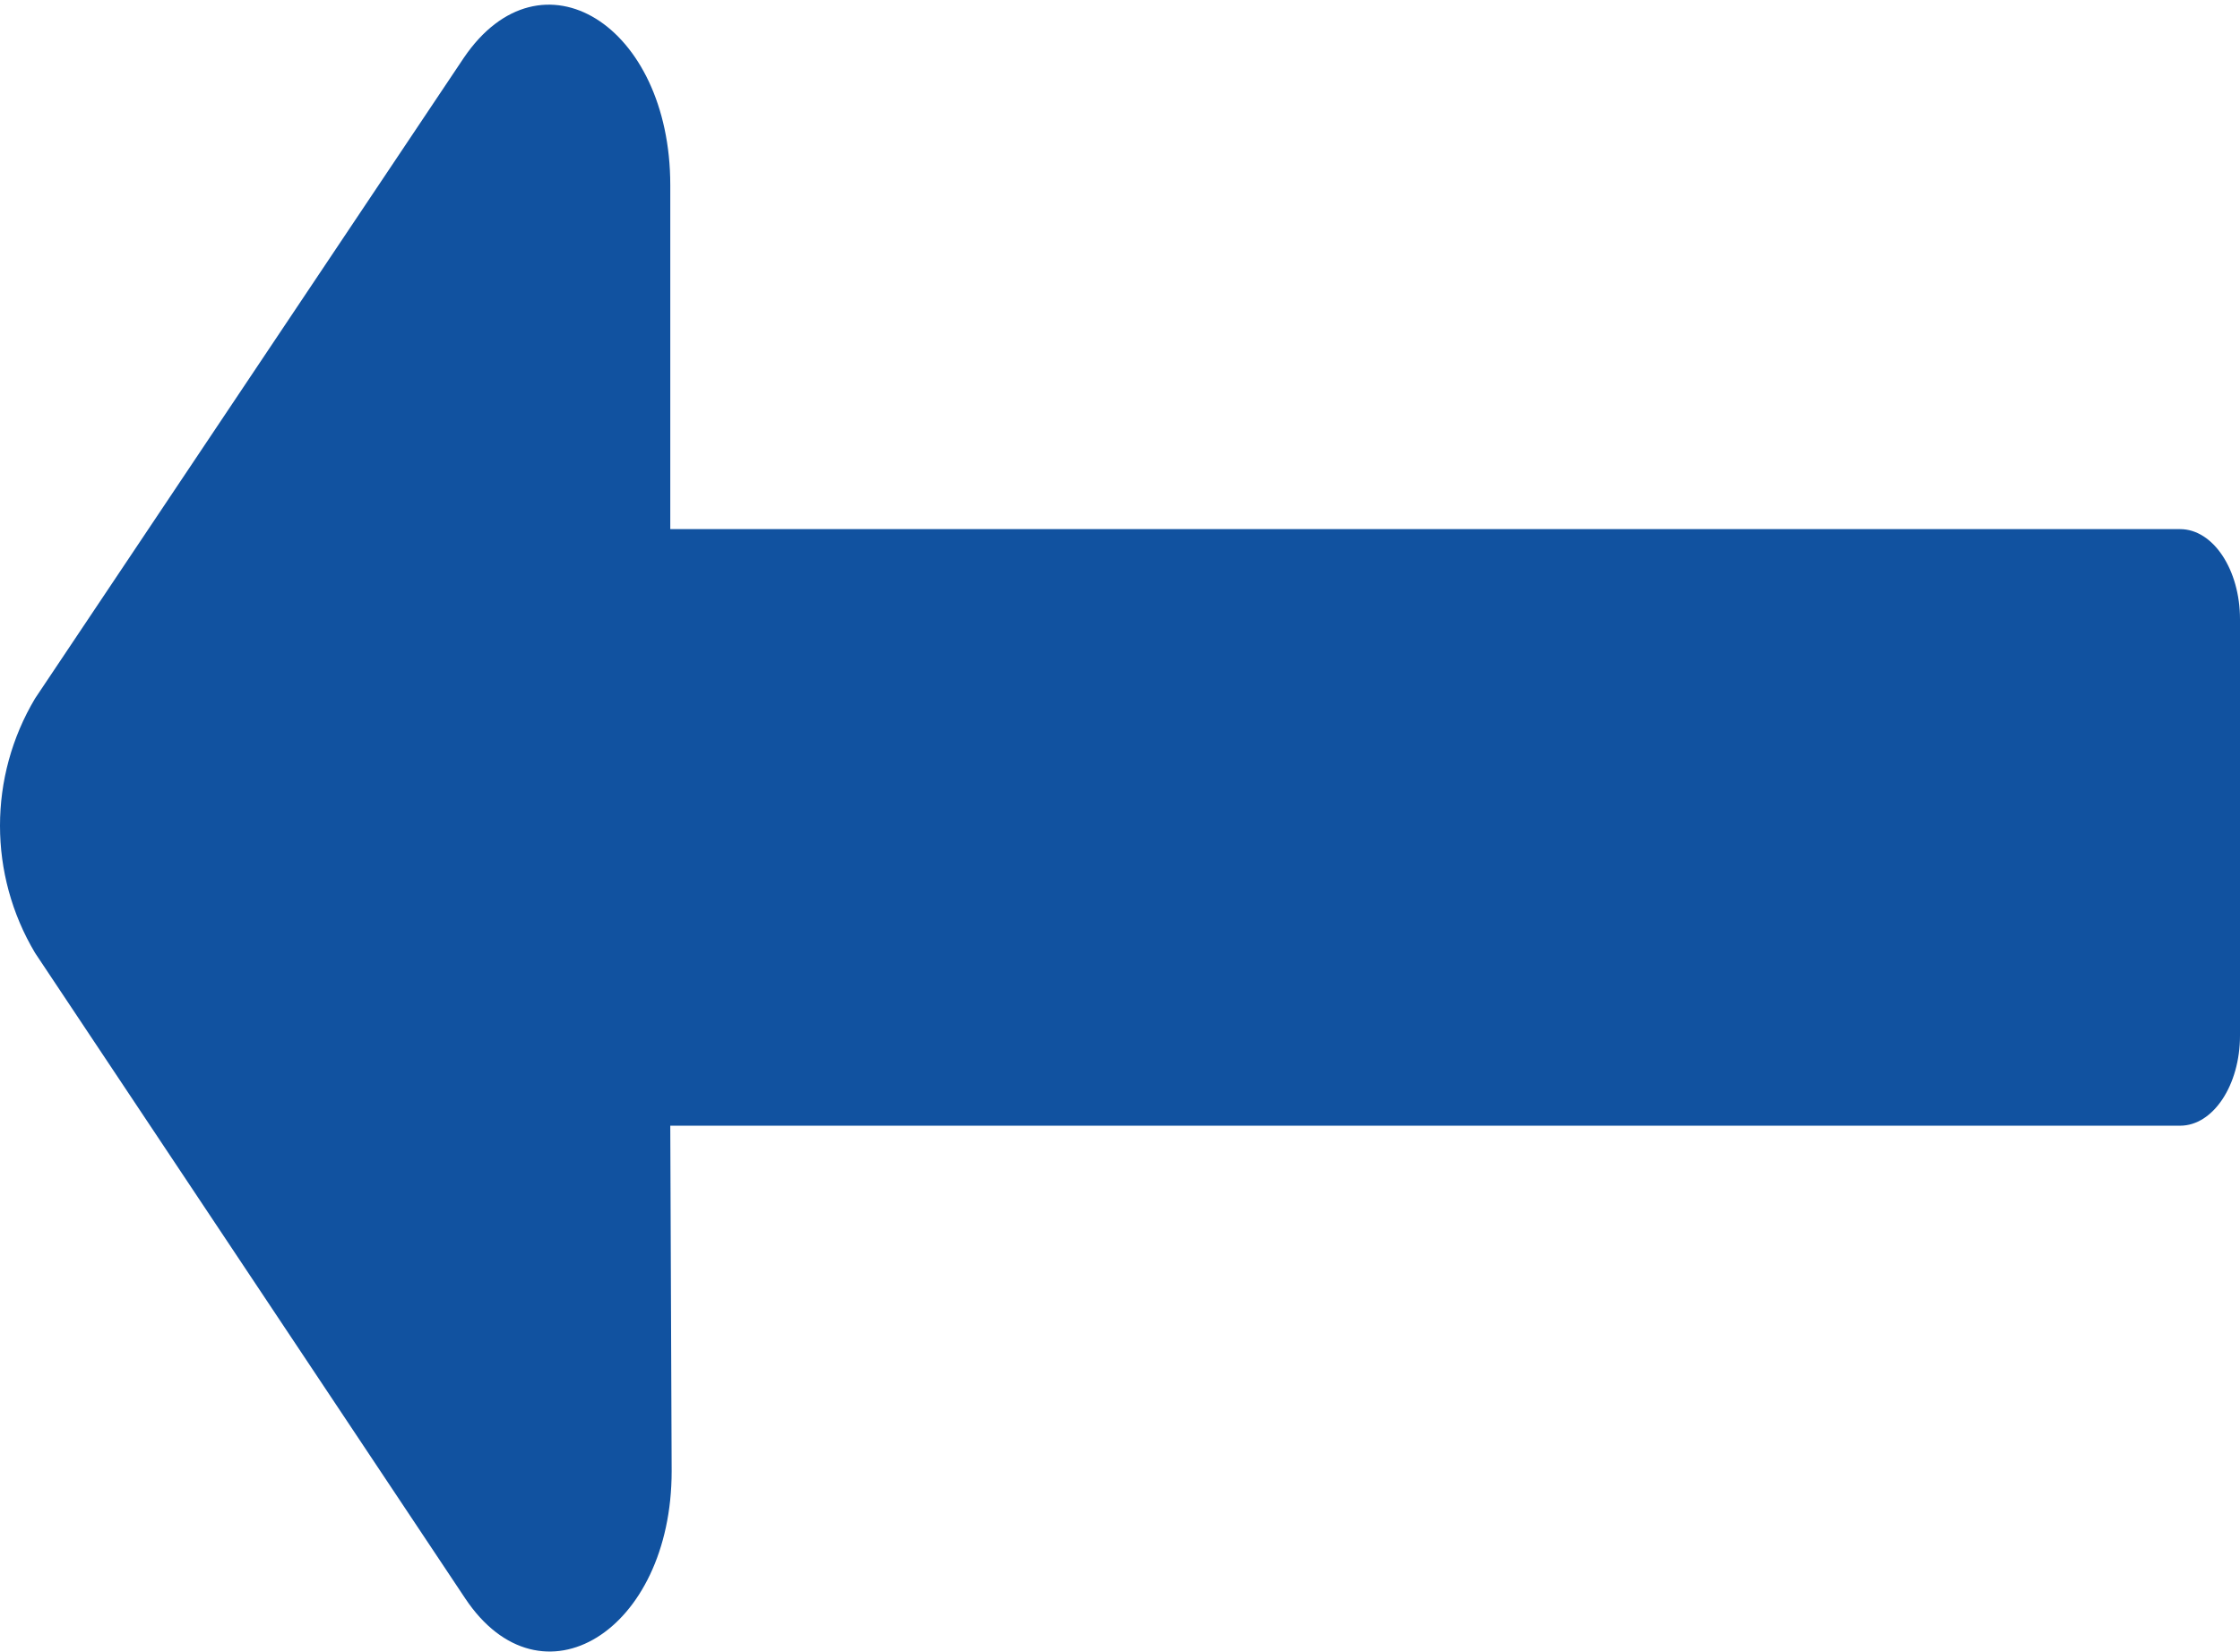
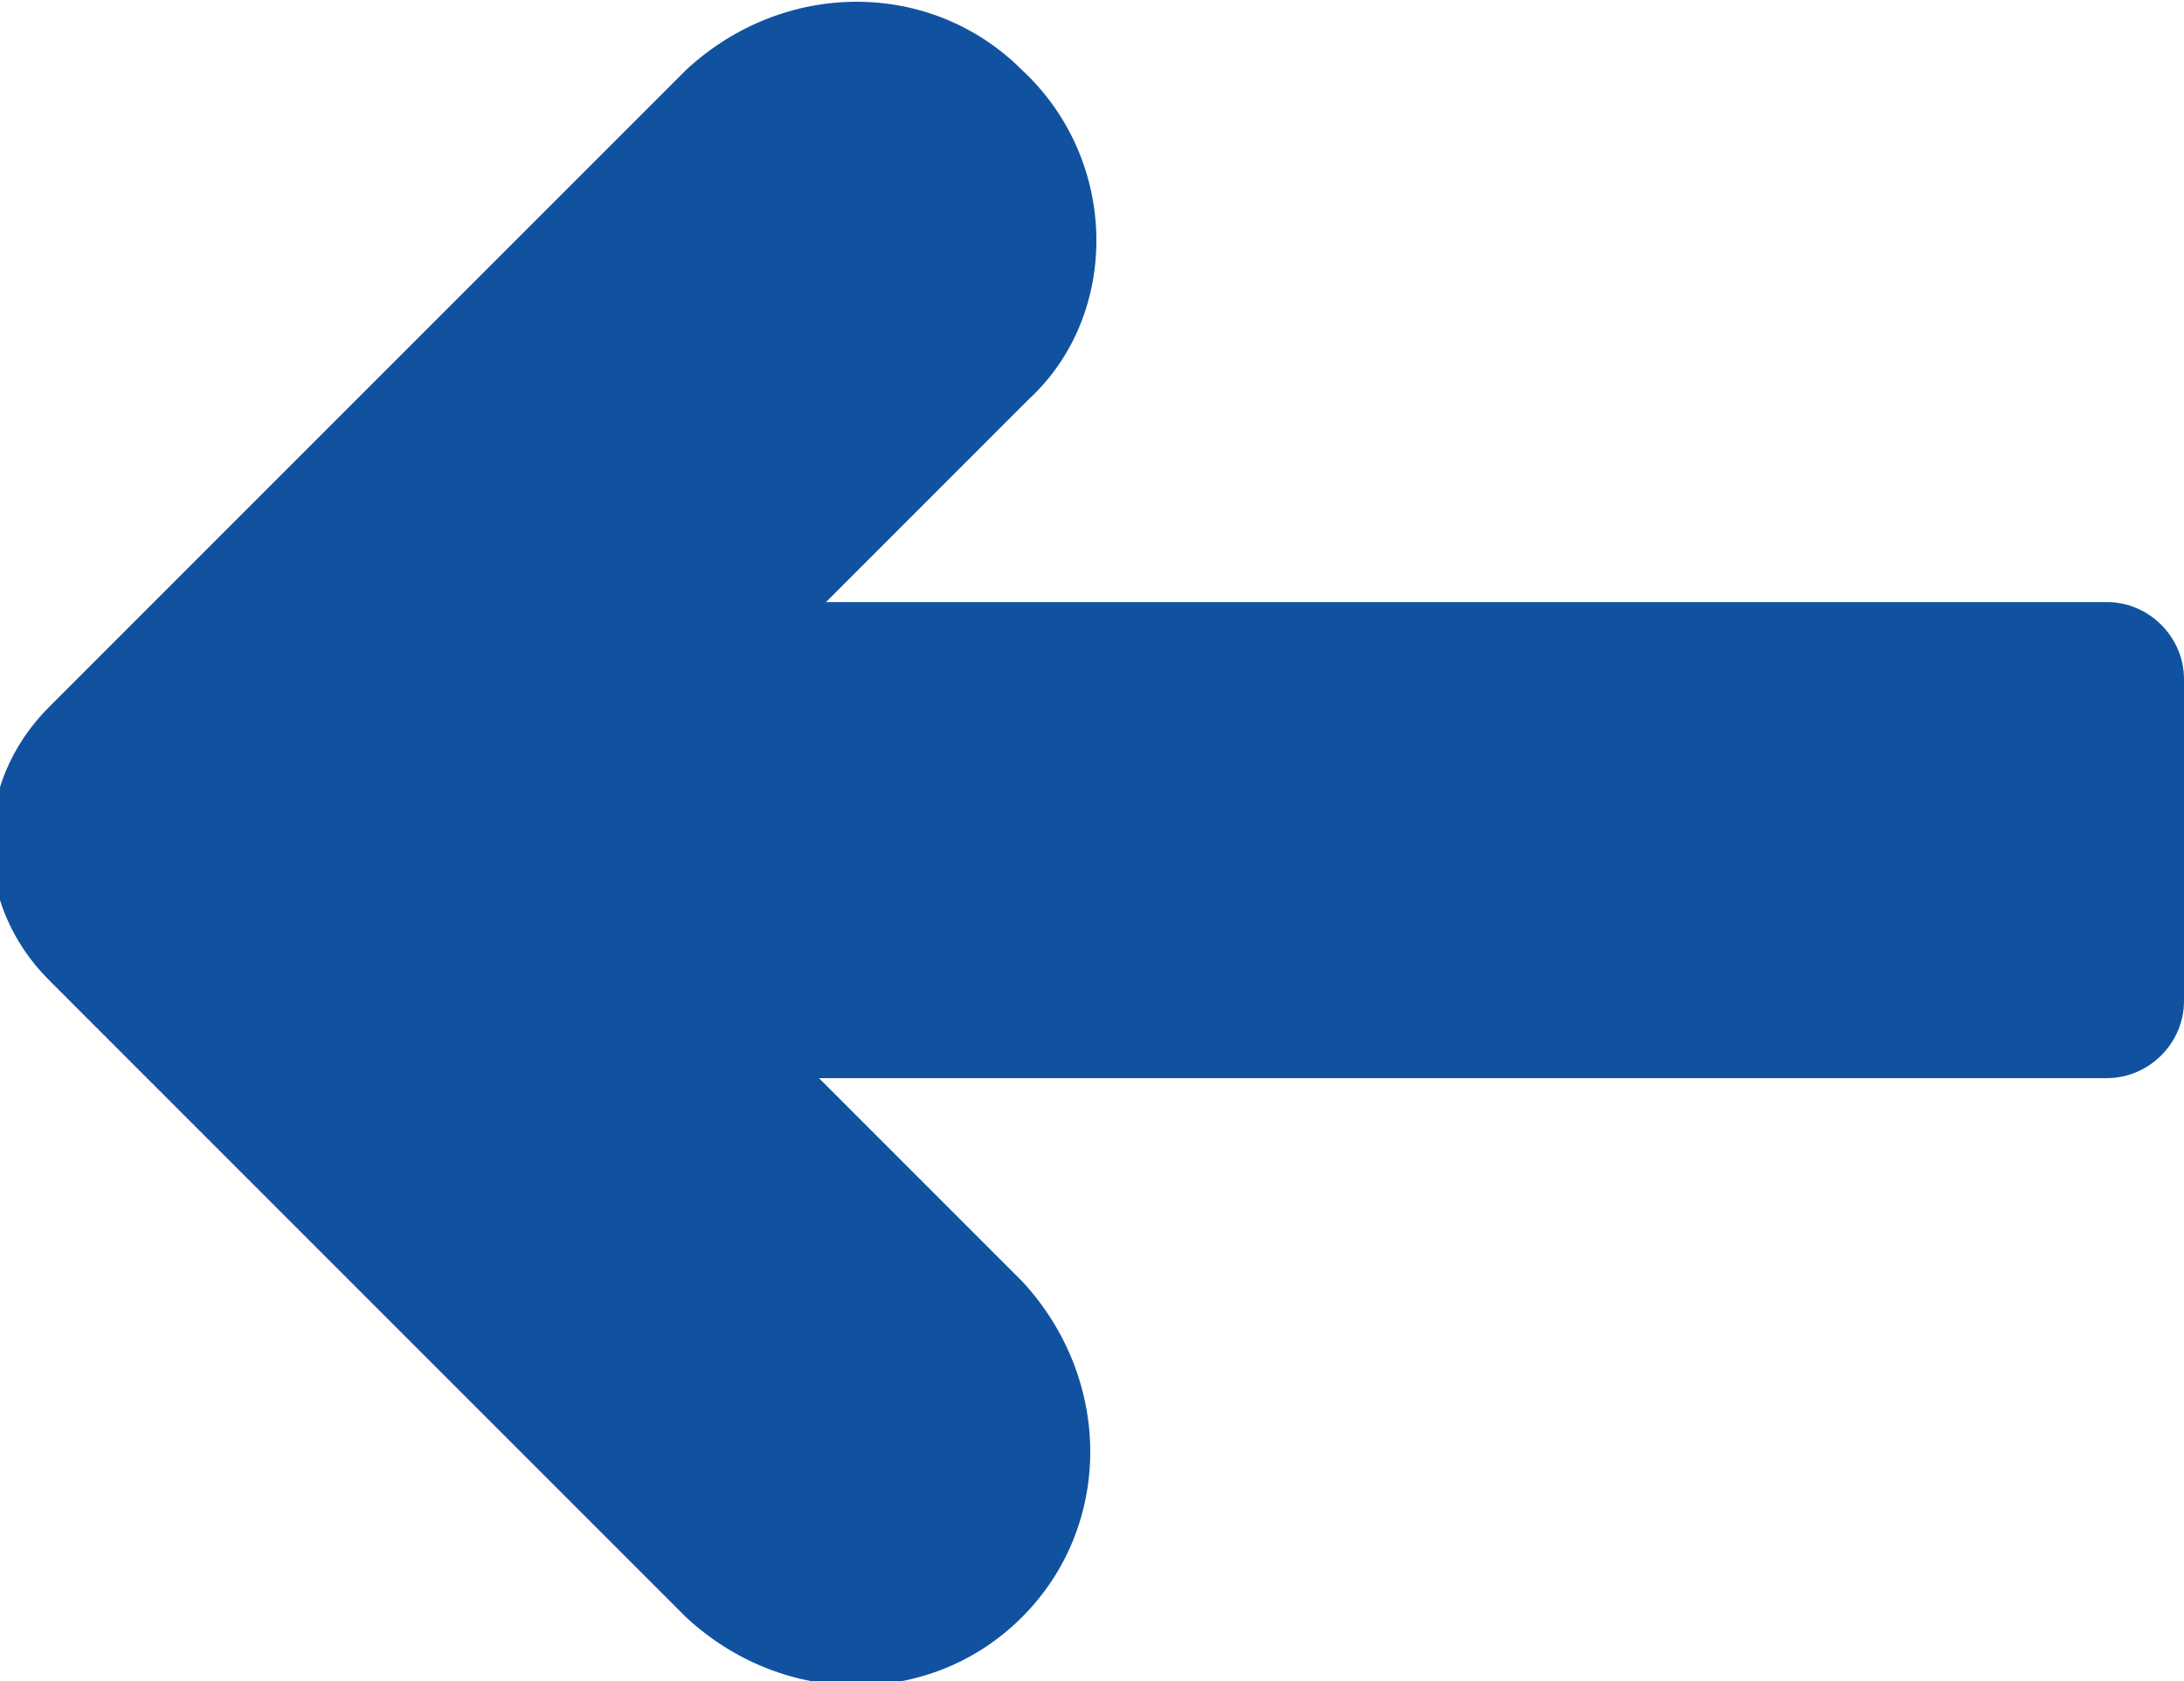
- <svg xmlns="http://www.w3.org/2000/svg" viewBox="0 0 32.55 24">
-   <defs>
-     <style>.cls-1{fill:#1152a0;}</style>
-   </defs>
-   <g id="圖層_2" data-name="圖層 2">
-     <g id="首頁">
-       <path id="Icon_awesome-long-arrow-alt-left" data-name="Icon awesome-long-arrow-alt-left" class="cls-1" d="M9.74,16.36H31.68c.48,0,.87-.59.87-1.31V9c0-.72-.39-1.31-.87-1.31H9.74v-5c0-2.33-1.88-3.5-3-1.85L.51,10.15a3.61,3.61,0,0,0,0,3.7l6.25,9.38c1.1,1.65,3,.48,3-1.85Z" />
-     </g>
-   </g>
+ <svg xmlns="http://www.w3.org/2000/svg" version="1.1" id="圖層_1" x="0px" y="0px" viewBox="0 0 31.2 24" style="enable-background:new 0 0 31.2 24;" xml:space="preserve">
+   <style type="text/css">
+ 	.st0{fill:#1152A0;}
+ </style>
+   <path class="st0" d="M14.6,23.1L14.6,23.1c1.3-1.3,1.3-3.4,0-4.8l-2.9-2.9h18.4c0.6,0,1.1-0.5,1.1-1.1V9.7c0-0.6-0.5-1.1-1.1-1.1  H11.8l2.9-2.9C16,4.5,16,2.3,14.6,1l0,0c-1.3-1.3-3.4-1.3-4.8,0l-9.1,9.1c-1.1,1.1-1.1,2.8,0,3.9l9.1,9.1  C11.2,24.4,13.3,24.4,14.6,23.1z" />
</svg>
